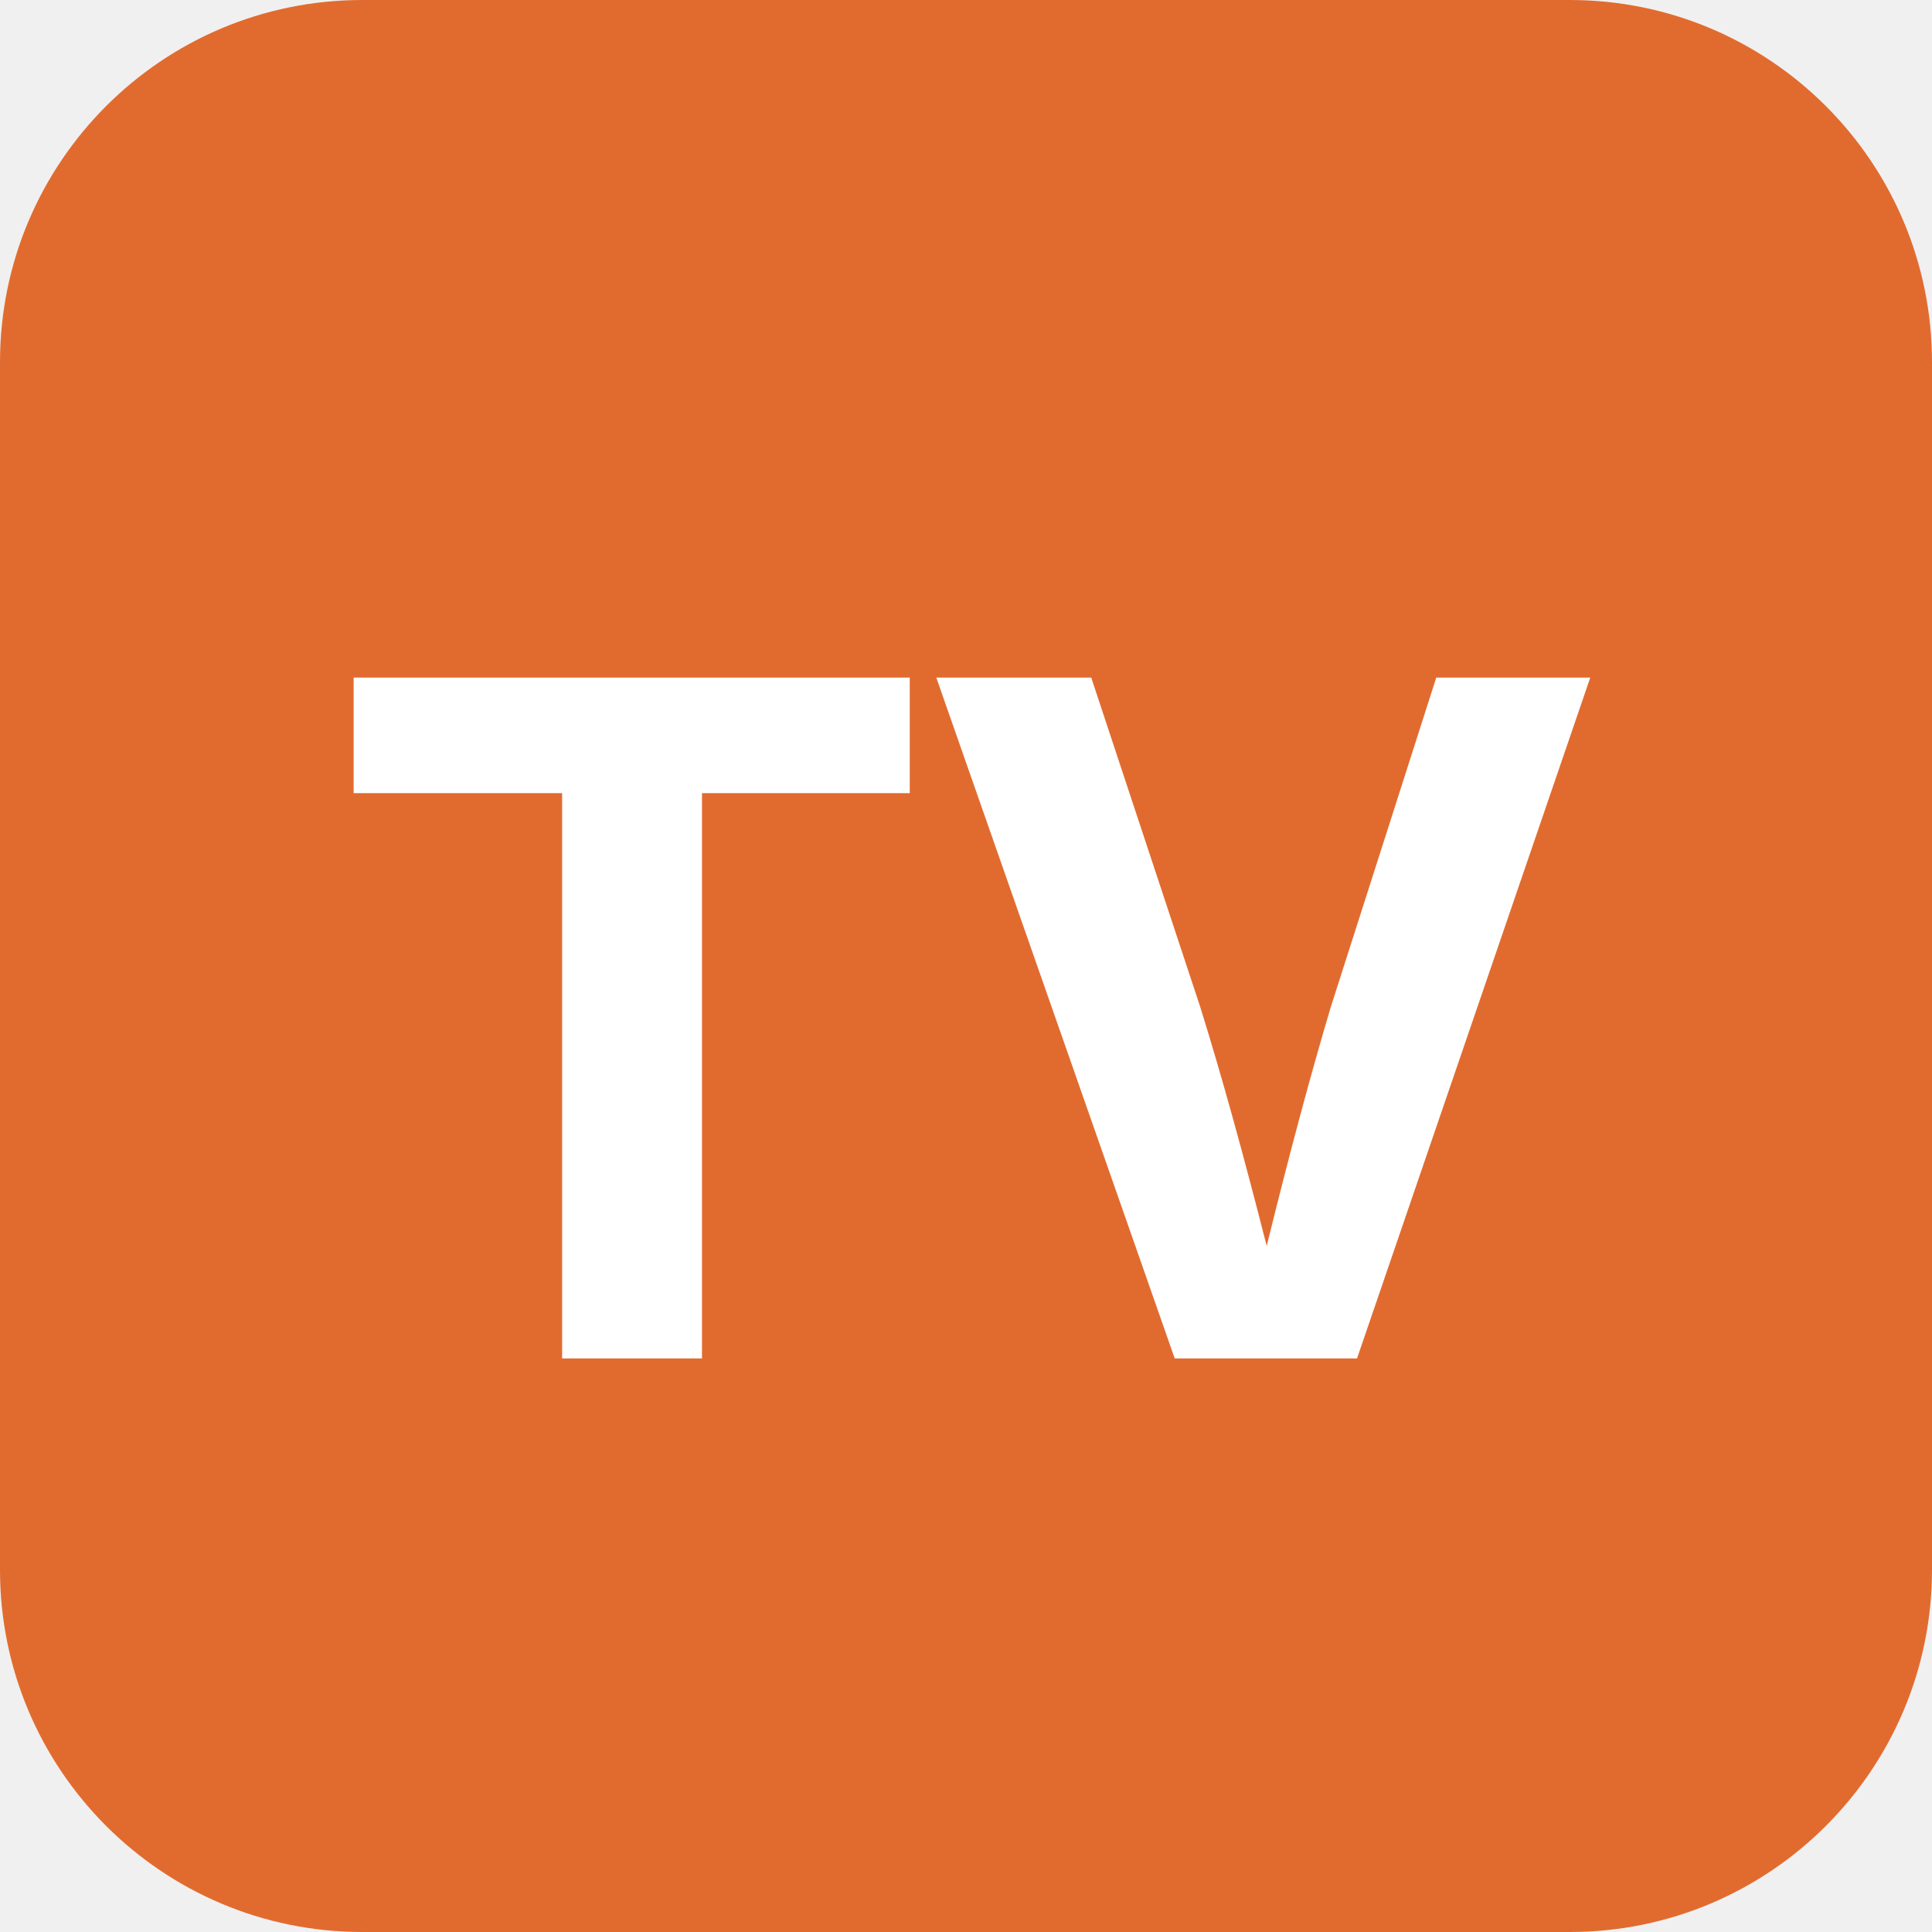
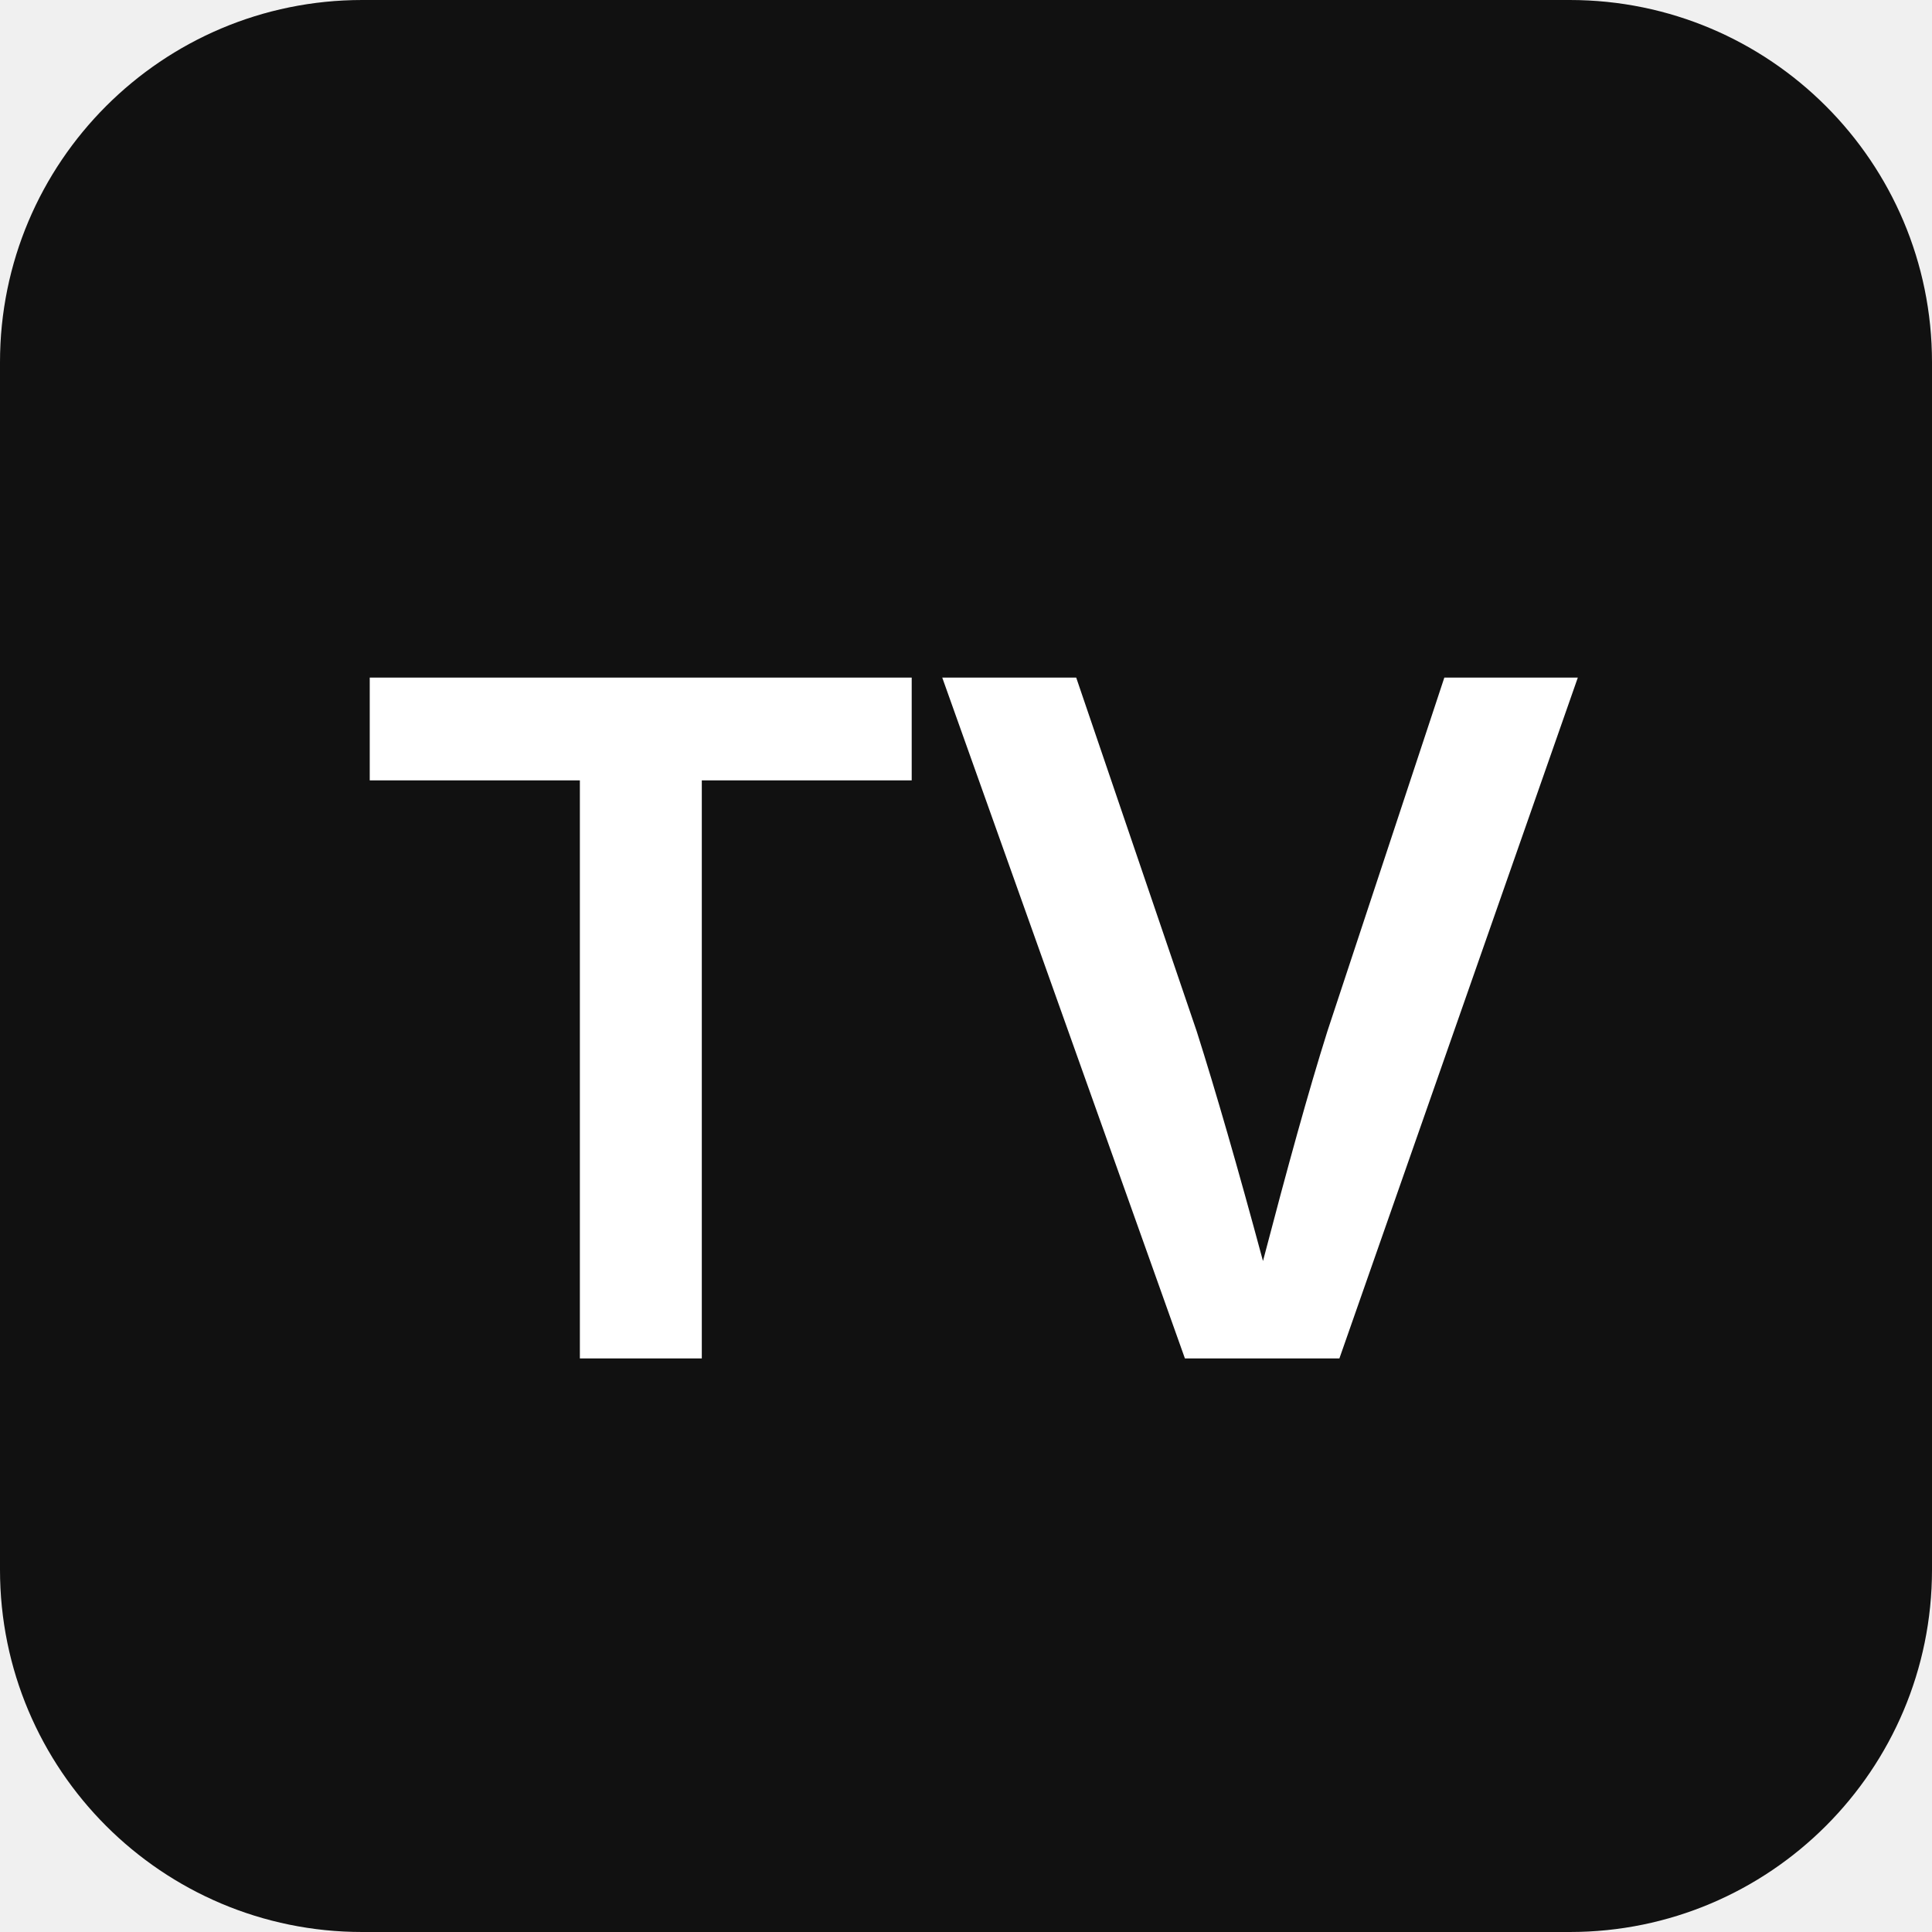
<svg xmlns="http://www.w3.org/2000/svg" viewBox="0 0 128 128">
-   <rect width="128" height="128" rx="24" fill="#e16b2f" />
-   <text x="64" y="90" font-family="system-ui, -apple-system, sans-serif" font-size="62" font-weight="700" fill="#ffffff" text-anchor="middle" letter-spacing="-2">TV</text>
+   <rect width="128" height="128" rx="24" fill="#111111" />
+   <text x="64" y="90" font-family="system-ui, -apple-system, sans-serif" font-size="62" font-weight="600" fill="#ffffff" text-anchor="middle" letter-spacing="-2">TV</text>
</svg>
